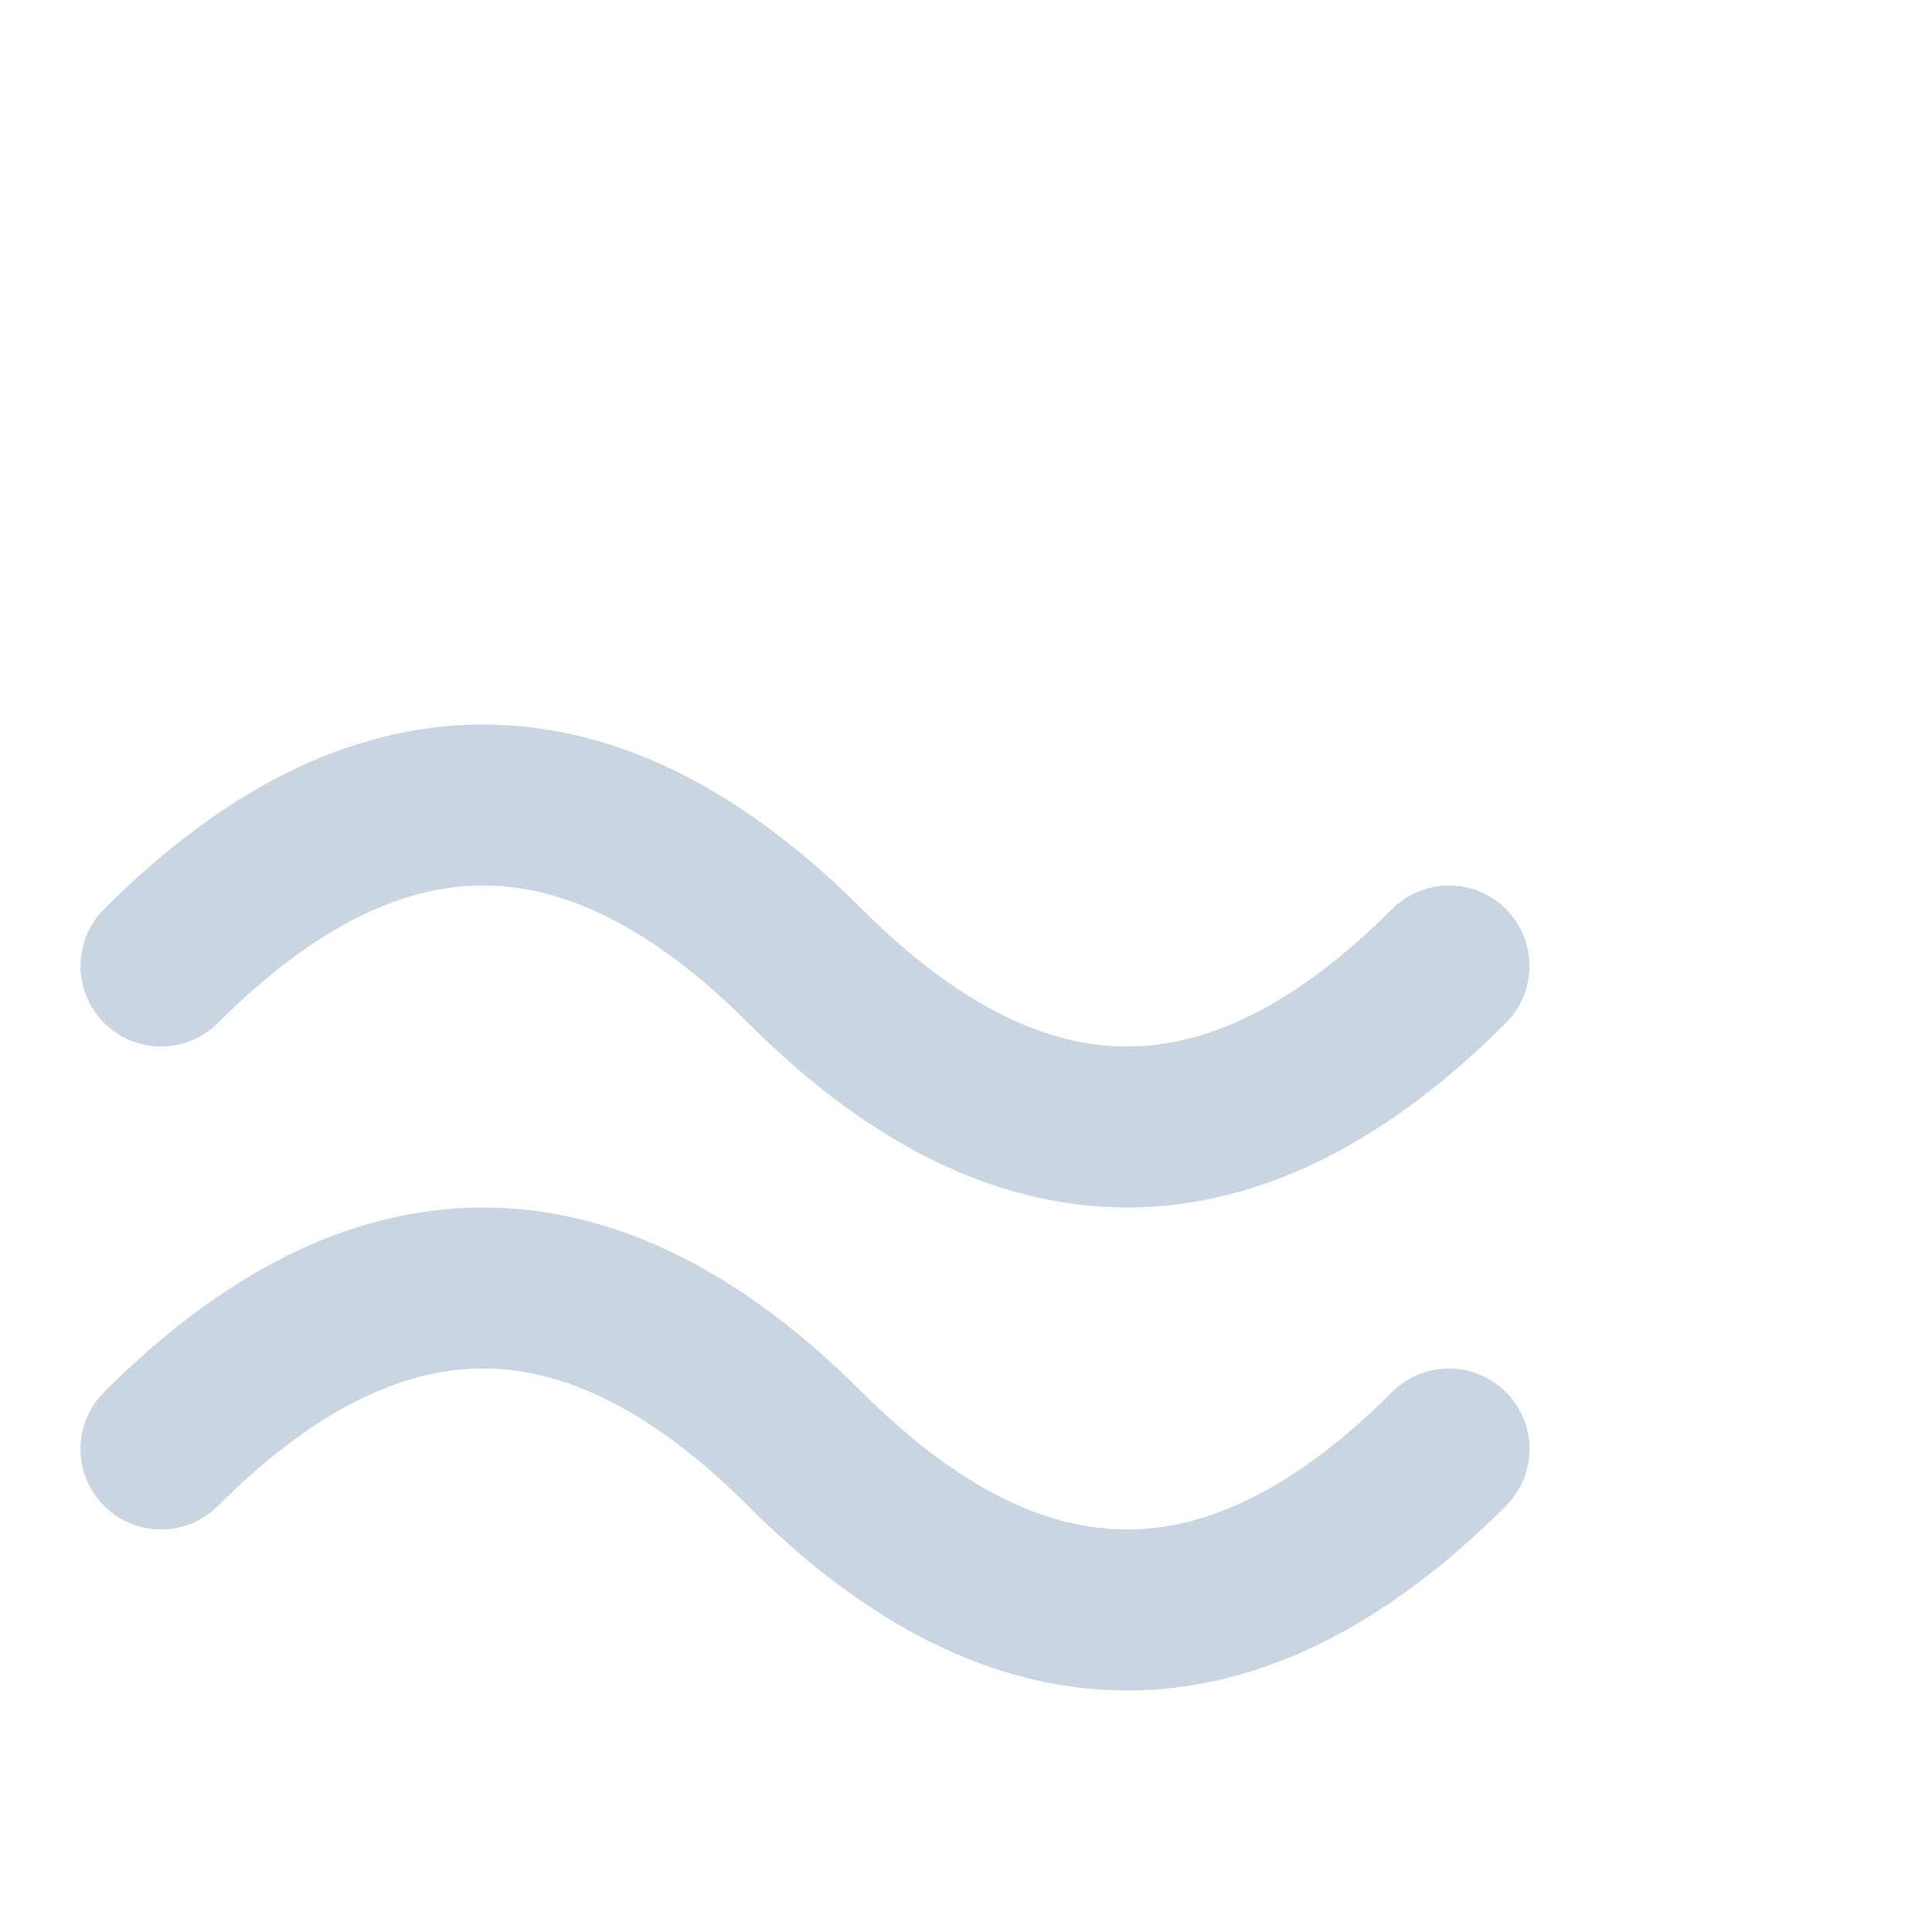
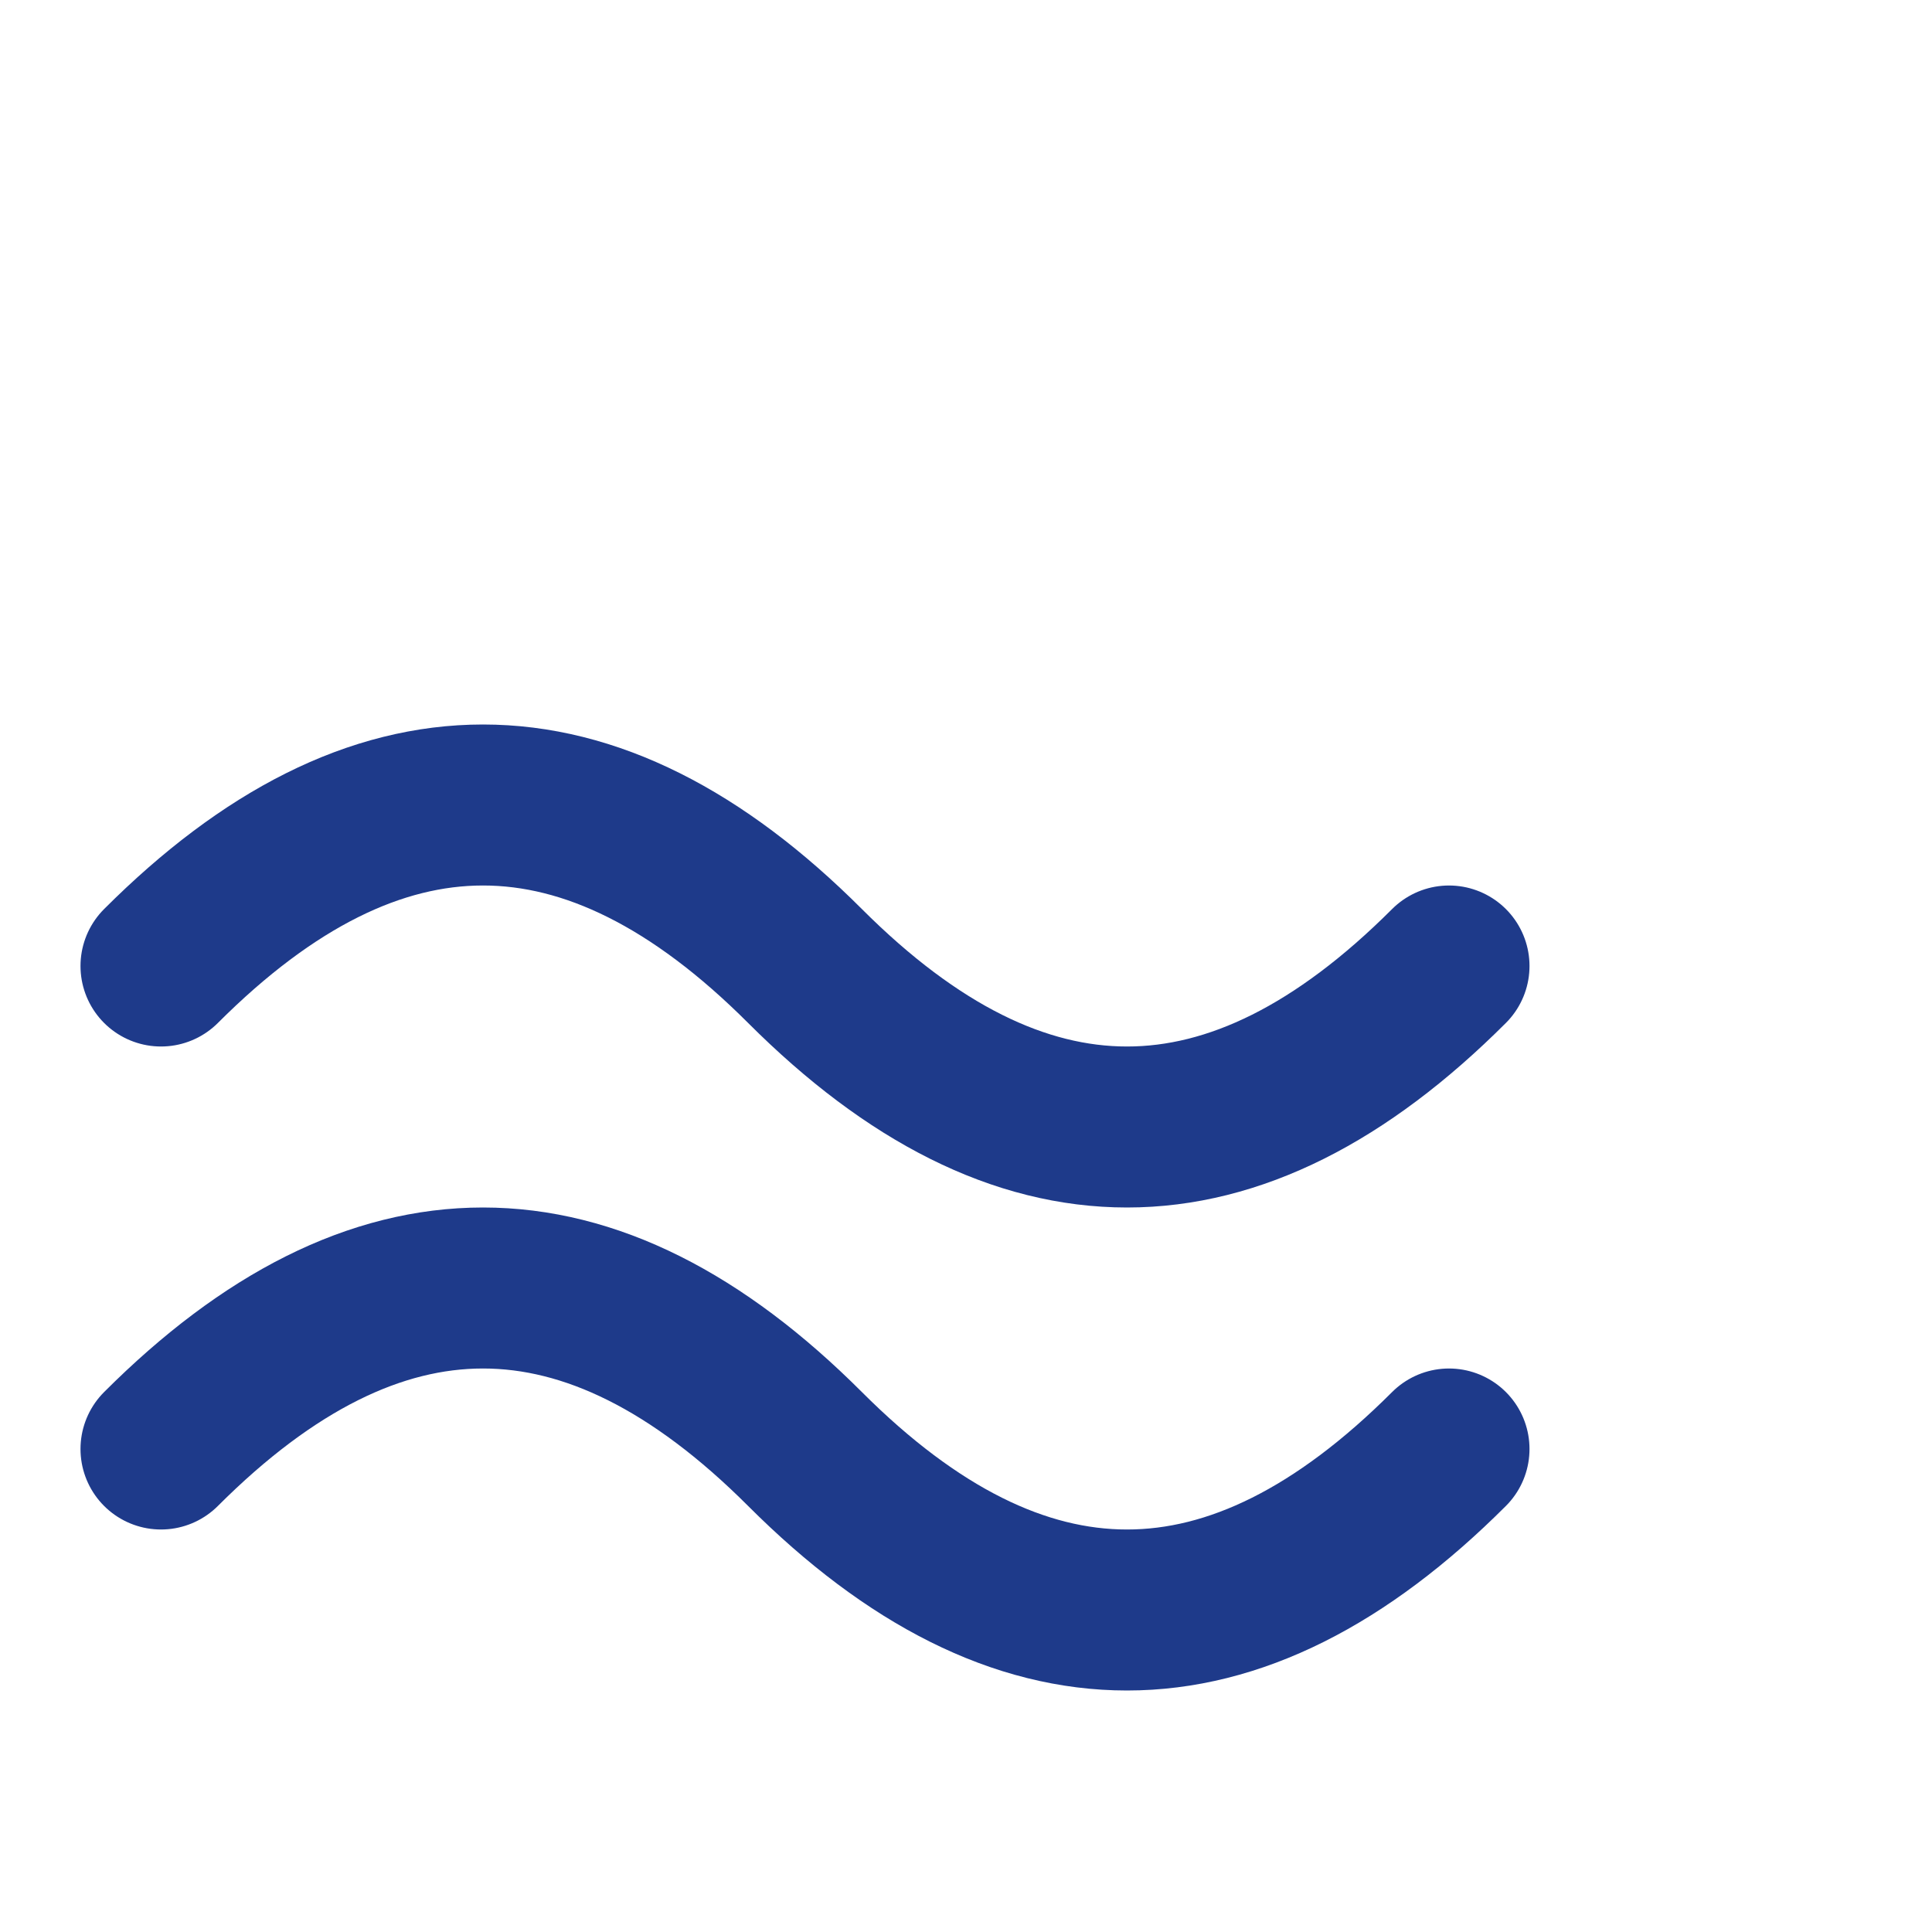
<svg xmlns="http://www.w3.org/2000/svg" viewBox="0 0 24 24">
-   <path d="M 2 12 Q 6 8 10 12 T 18 12" stroke="#CBD5E1" fill="none" stroke-width="2" stroke-linecap="round" stroke-linejoin="round" />
-   <path d="M 2 18 Q 6 14 10 18 T 18 18" stroke="#CBD5E1" fill="none" stroke-width="2" stroke-linecap="round" stroke-linejoin="round" />
+   <path d="M 2 12 Q 6 8 10 12 T 18 12" stroke="#1E3A8A" fill="none" stroke-width="2" stroke-linecap="round" stroke-linejoin="round" />
+   <path d="M 2 18 Q 6 14 10 18 T 18 18" stroke="#1E3A8A" fill="none" stroke-width="2" stroke-linecap="round" stroke-linejoin="round" />
</svg>
